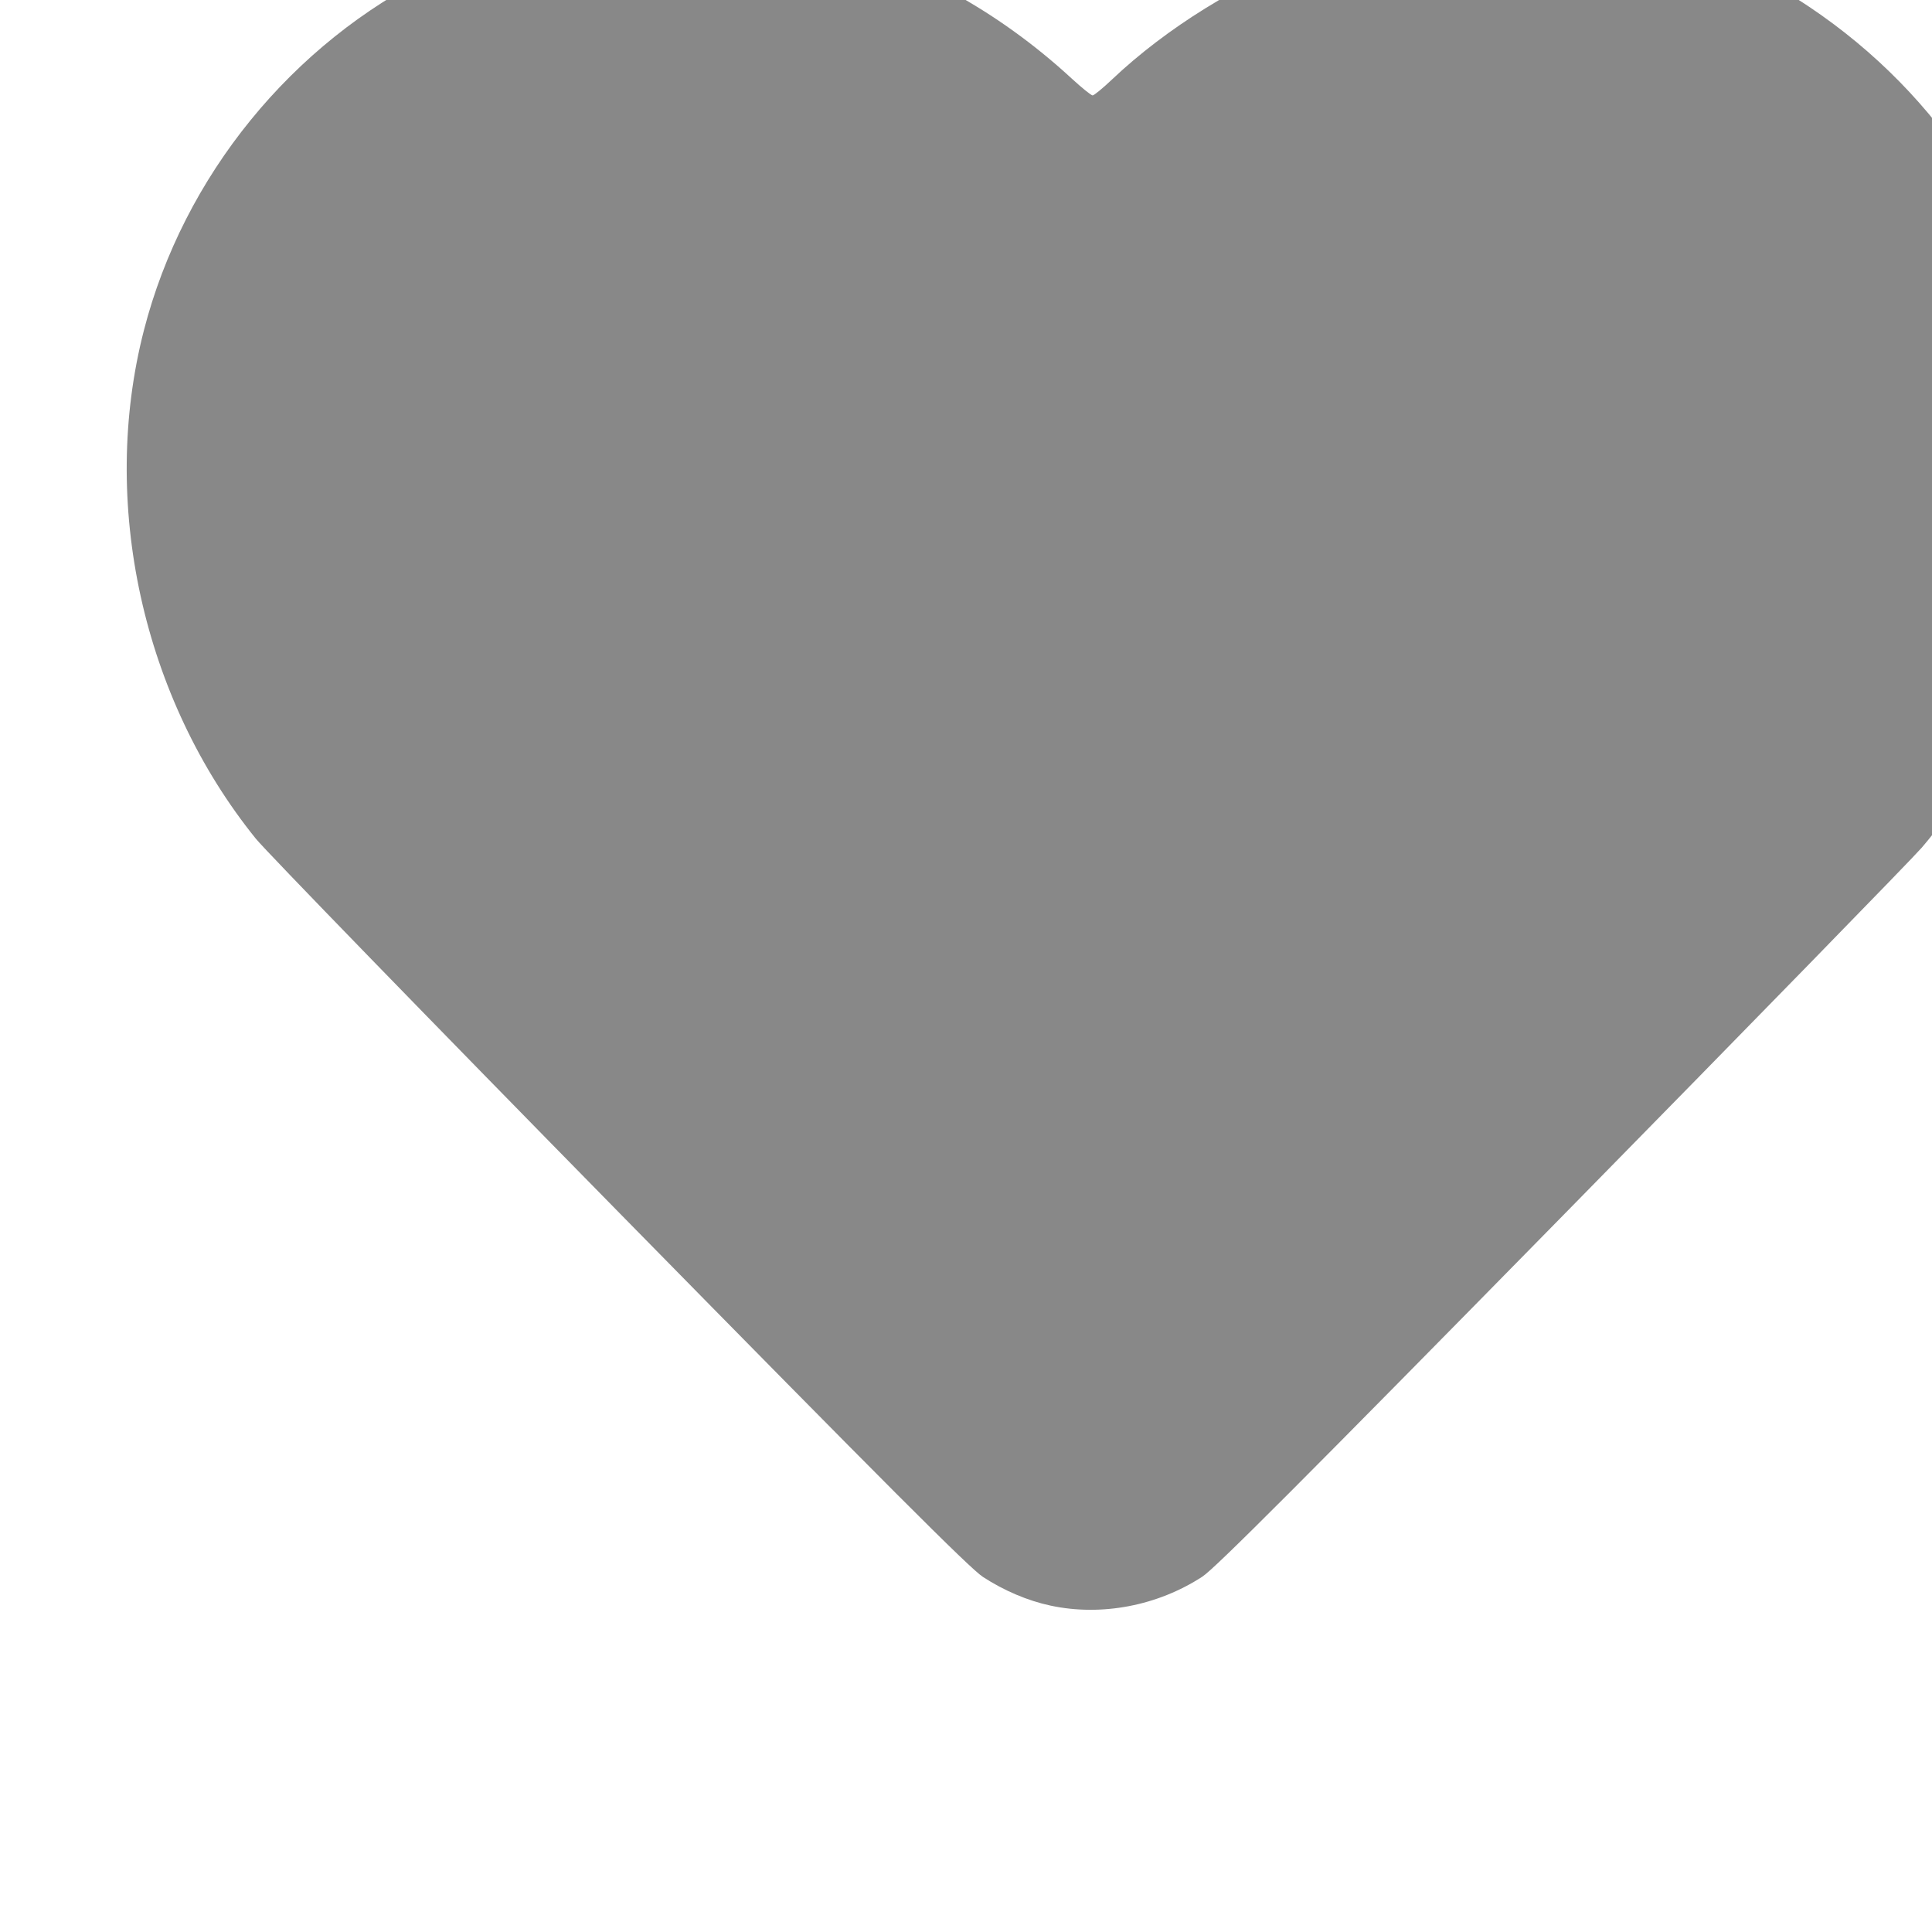
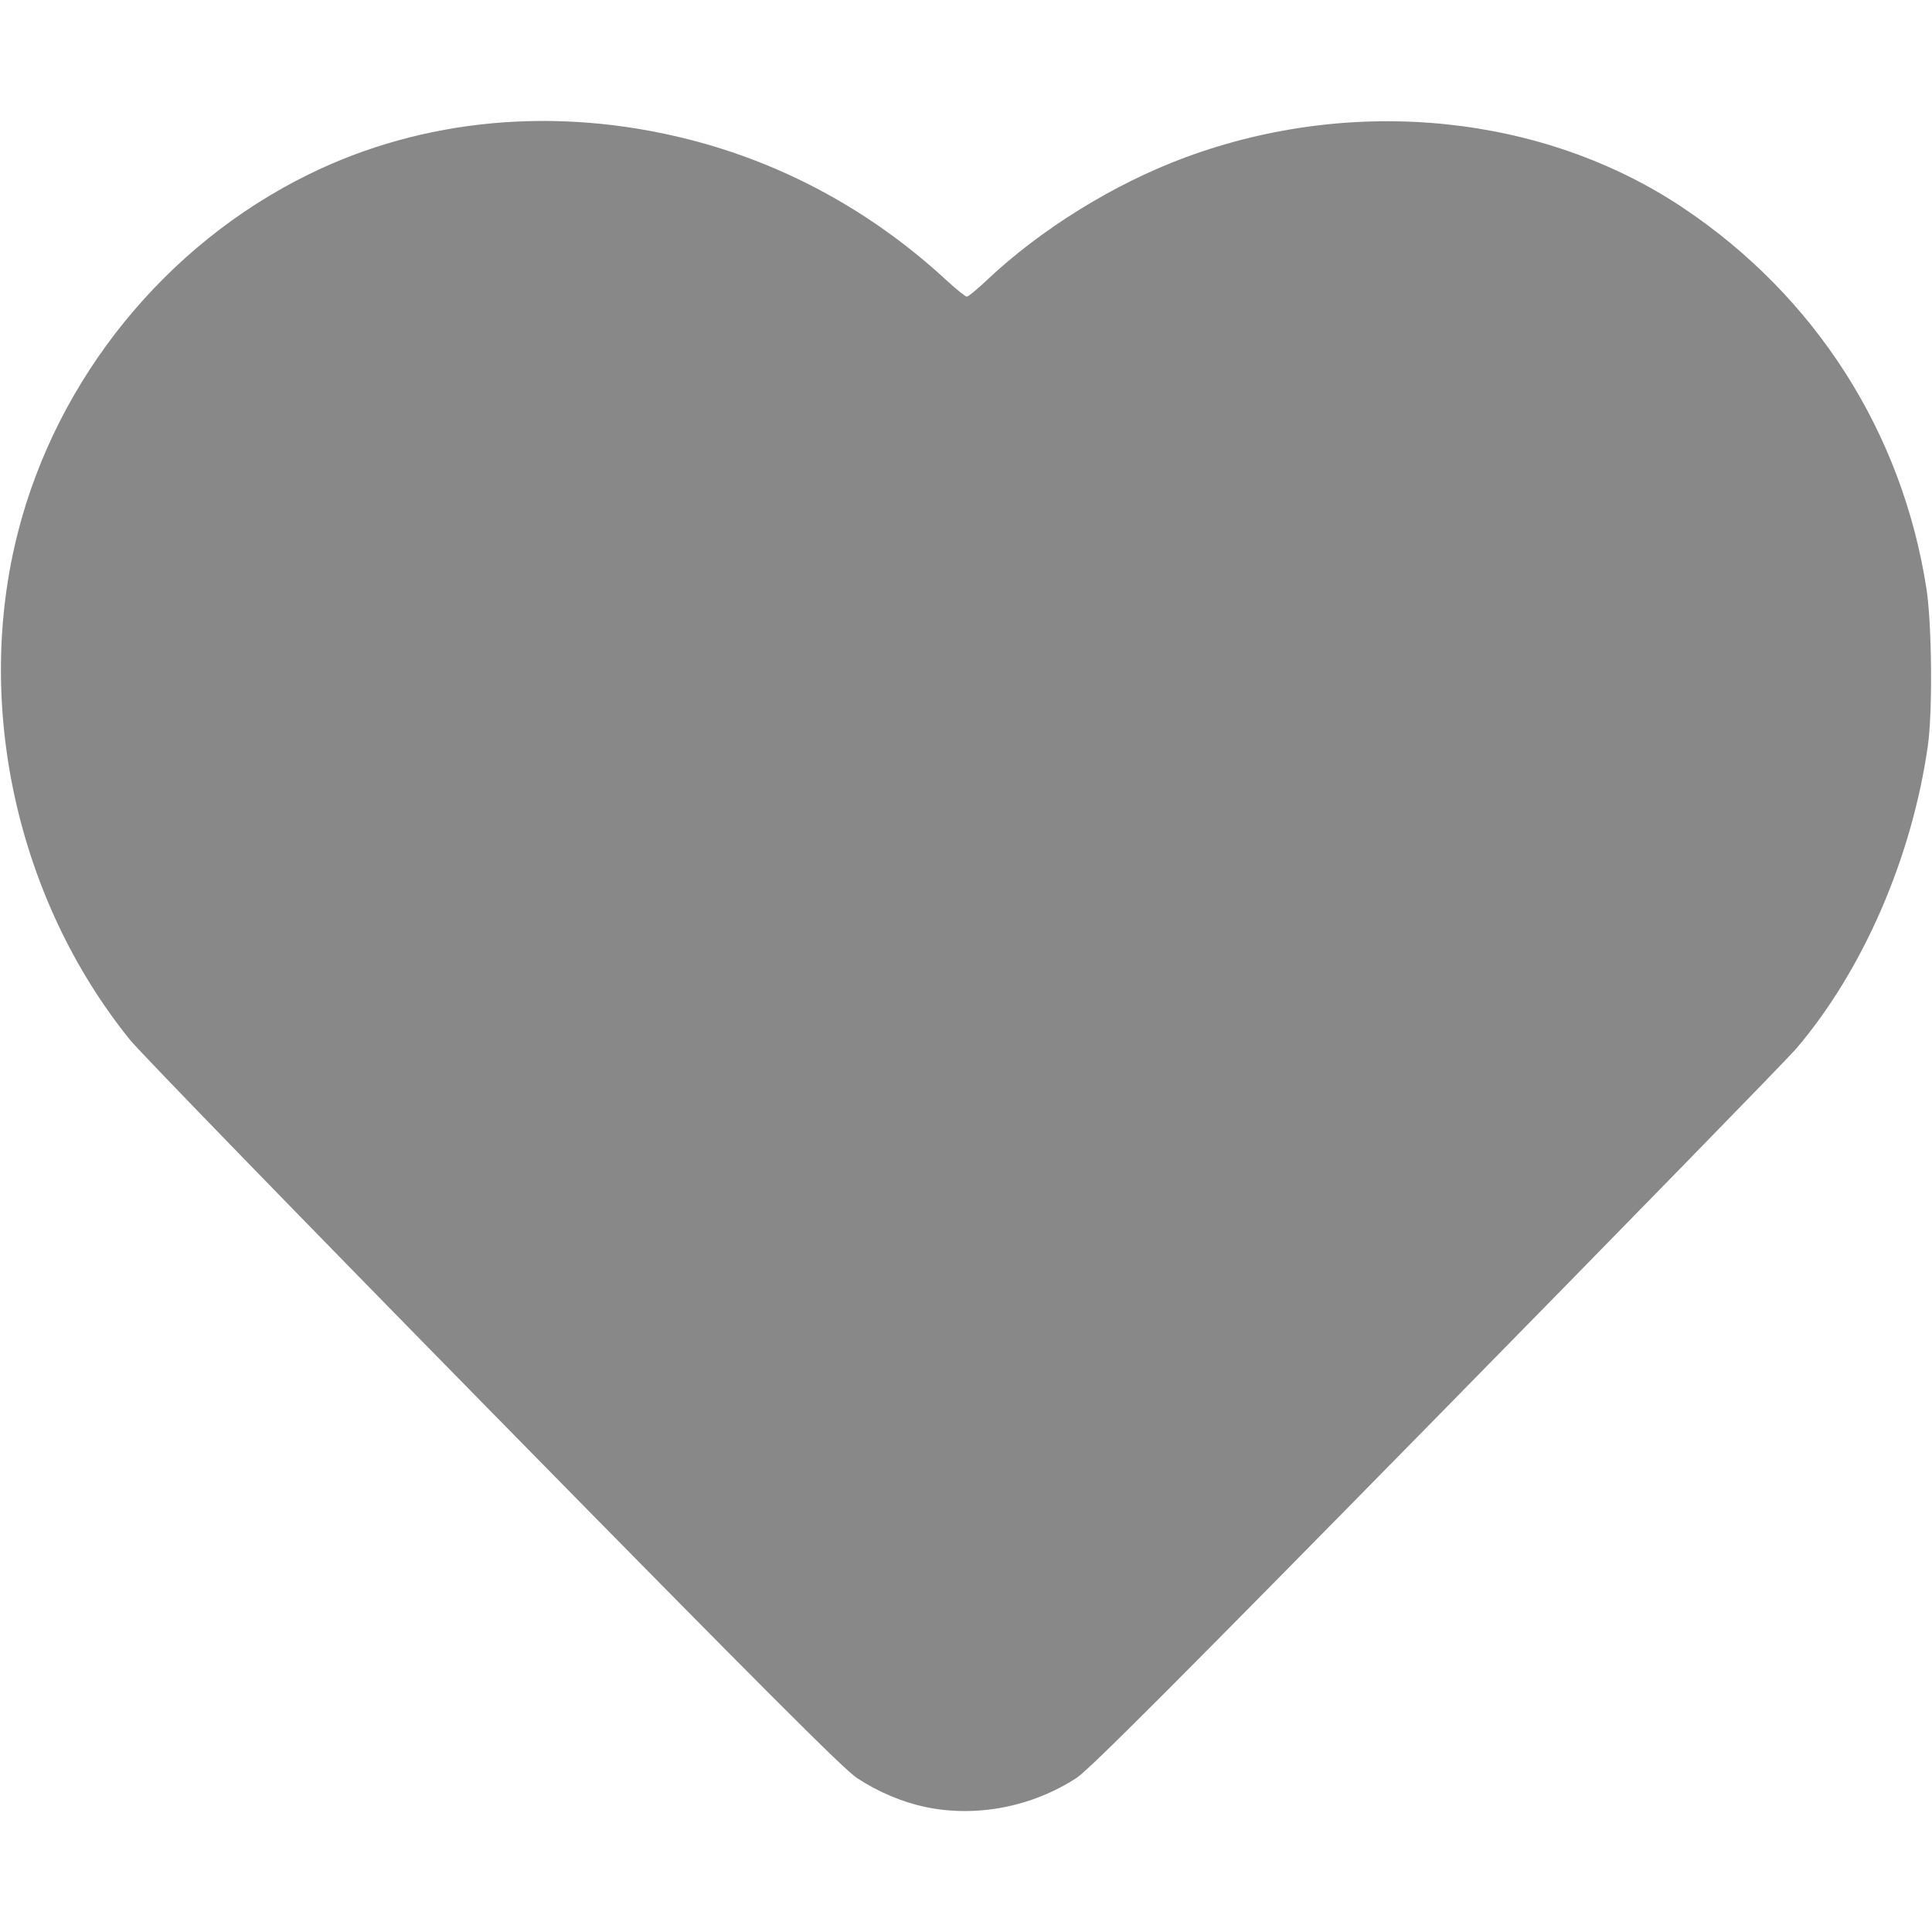
- <svg xmlns="http://www.w3.org/2000/svg" id="svg5212" version="1.1" width="18" height="18" viewBox="-50 80 768 768">
+ <svg xmlns="http://www.w3.org/2000/svg" id="svg5212" version="1.1" width="18" height="18" viewBox="0 0 768 768">
  <defs id="defs5216" />
  <path style="fill:#888888" d="m 367.674,718.27 c -9.104,-1.942 -18.541,-5.943 -26.967,-11.434 C 335.501,703.443 302.221,670.124 196.465,562.426 120.854,485.426 55.696,418.344 51.669,413.355 6.645,357.578 -10.455,279.798 7.227,211.219 23.007,150.017 66.008,97.169 122.674,69.332 c 45.399,-22.302 98.541,-27.217 150.94,-13.961 38.007,9.615 72.856,28.615 102.355,55.804 4.028,3.712 7.79,6.75 8.361,6.75 0.571,0 4.032,-2.84 7.691,-6.31 21.6,-20.487 51.036,-38.692 79.509,-49.174 66.965,-24.652 142.158,-16.936 197.677,20.283 52.493,35.191 86.928,89.105 96.574,151.201 2.187,14.08 2.508,48.921 0.575,62.5 -6.345,44.582 -25.89,89.519 -52.425,120.532 -3.544,4.142 -67.849,70.068 -142.9,146.501 -103.263,105.166 -138.064,140.018 -143.069,143.279 -17.792,11.592 -40.049,15.849 -60.289,11.532 z" id="path5222" />
</svg>
